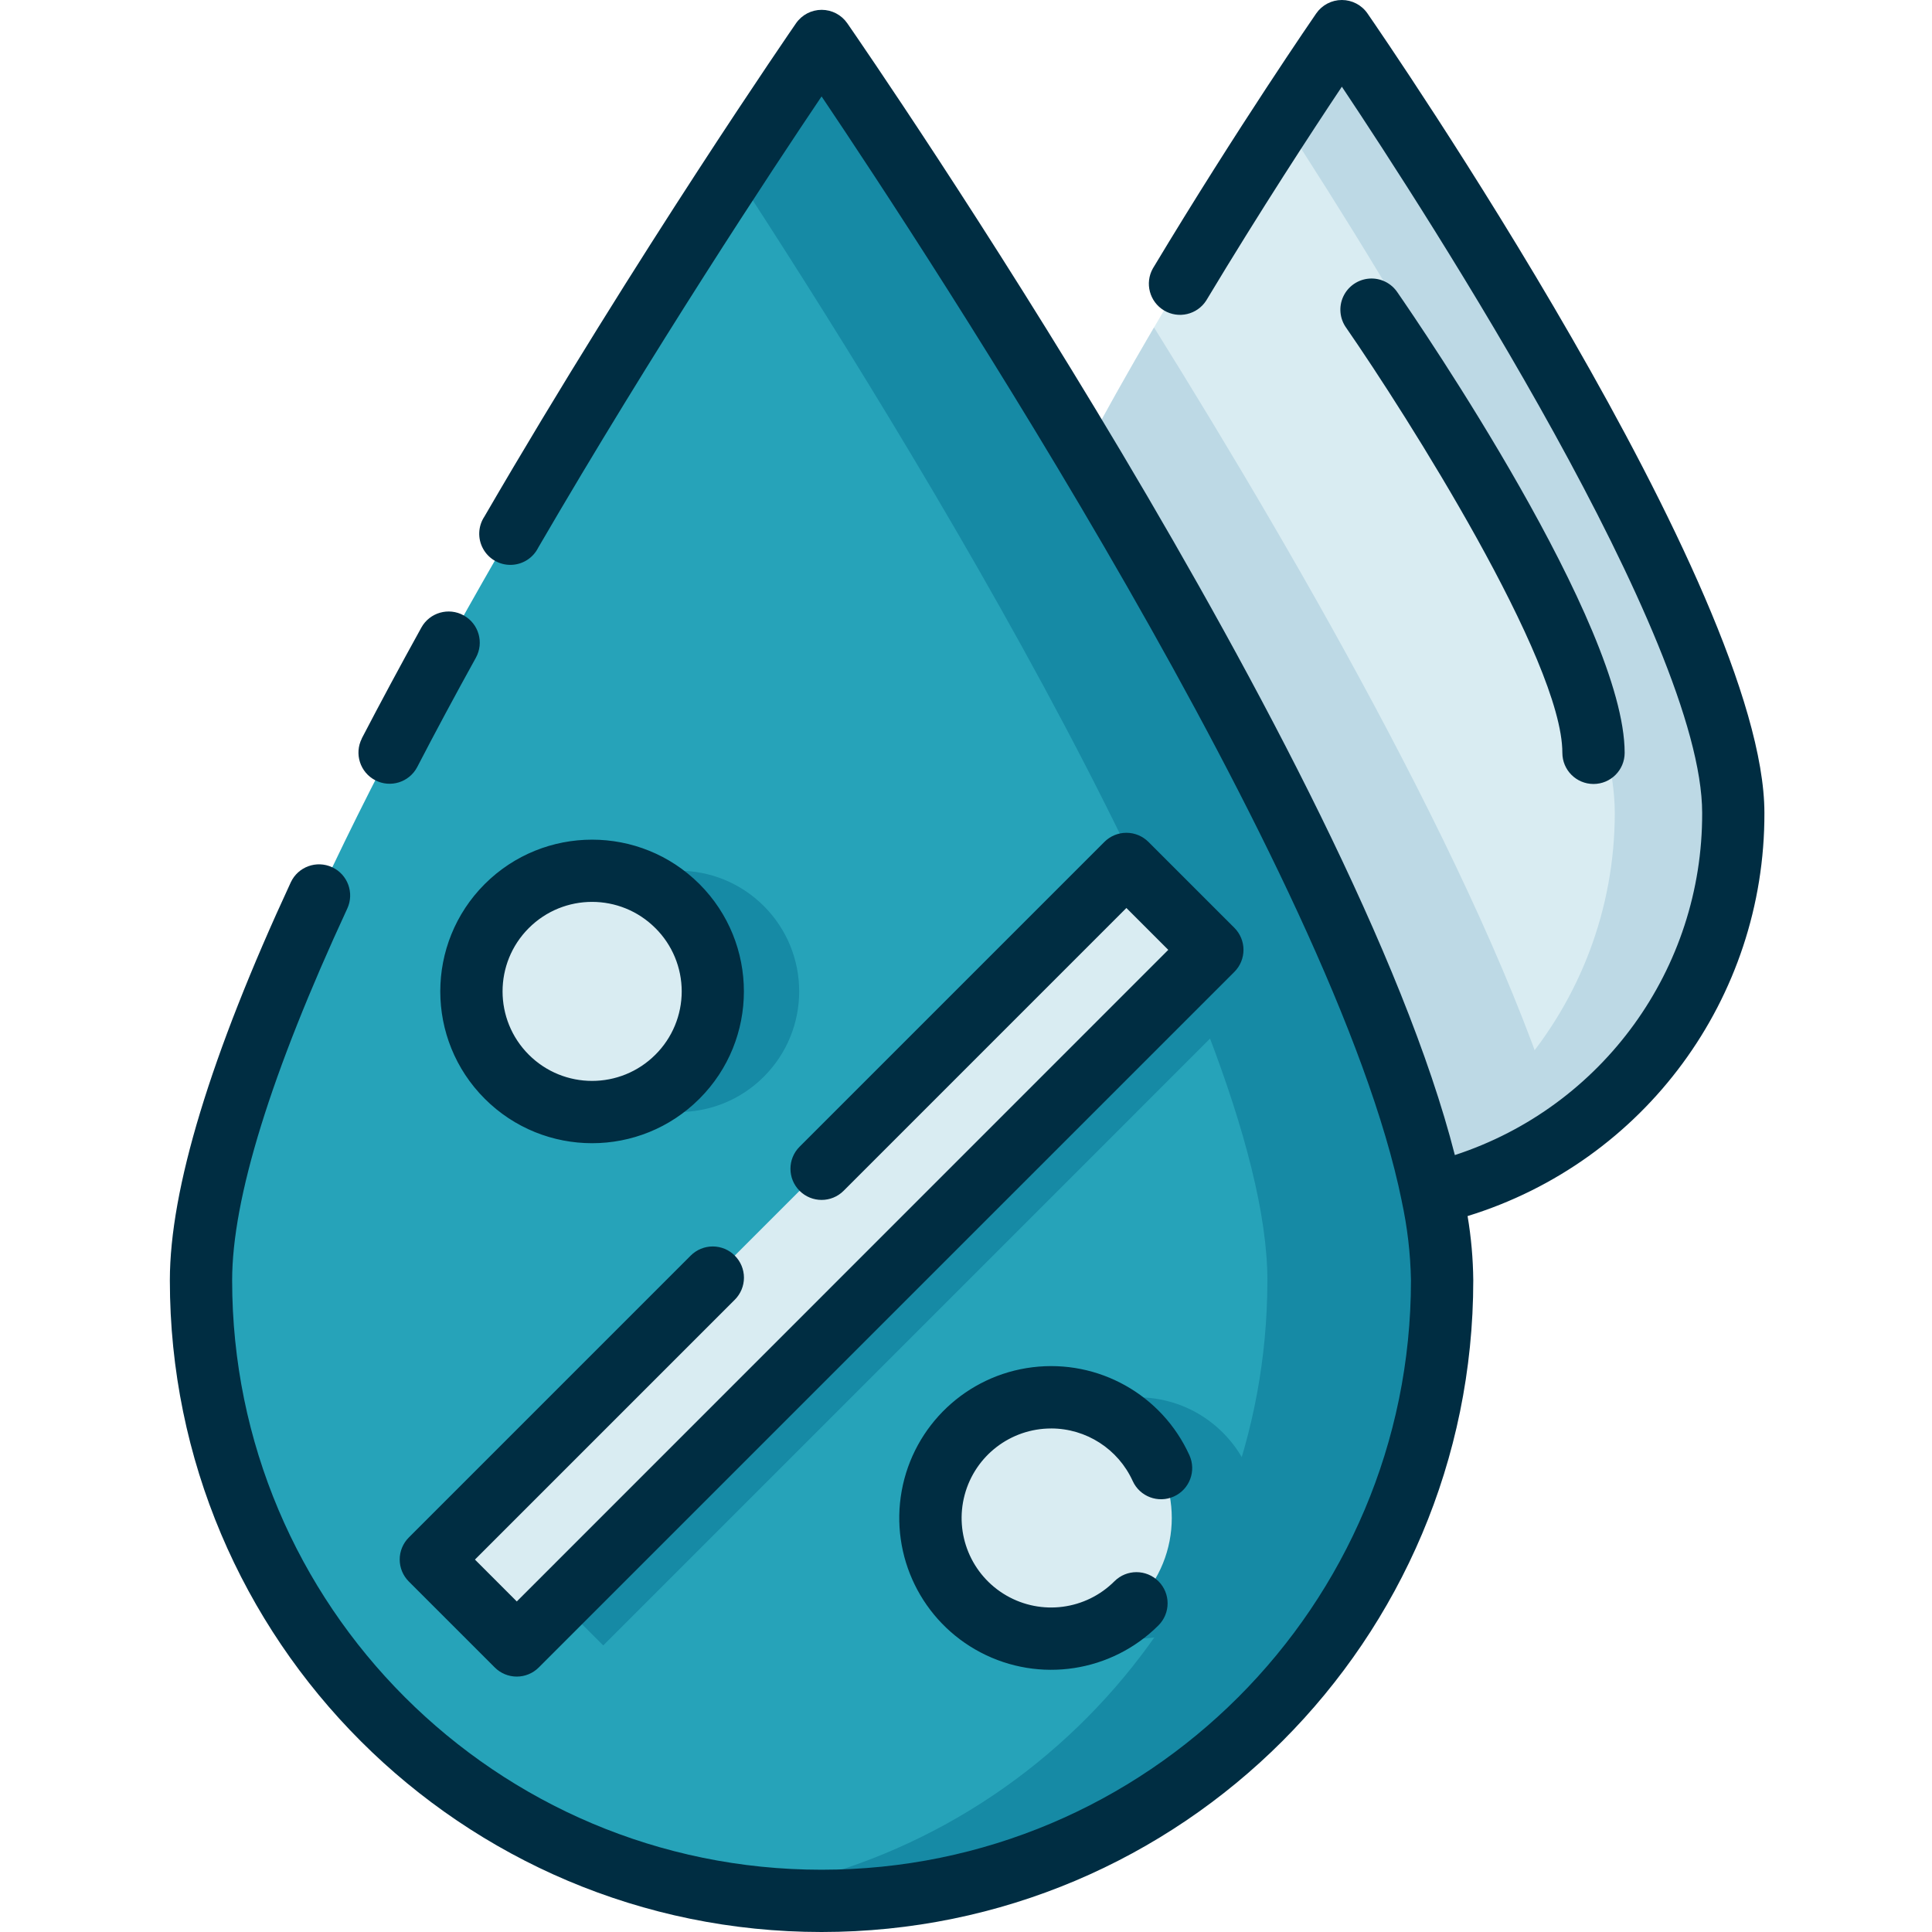
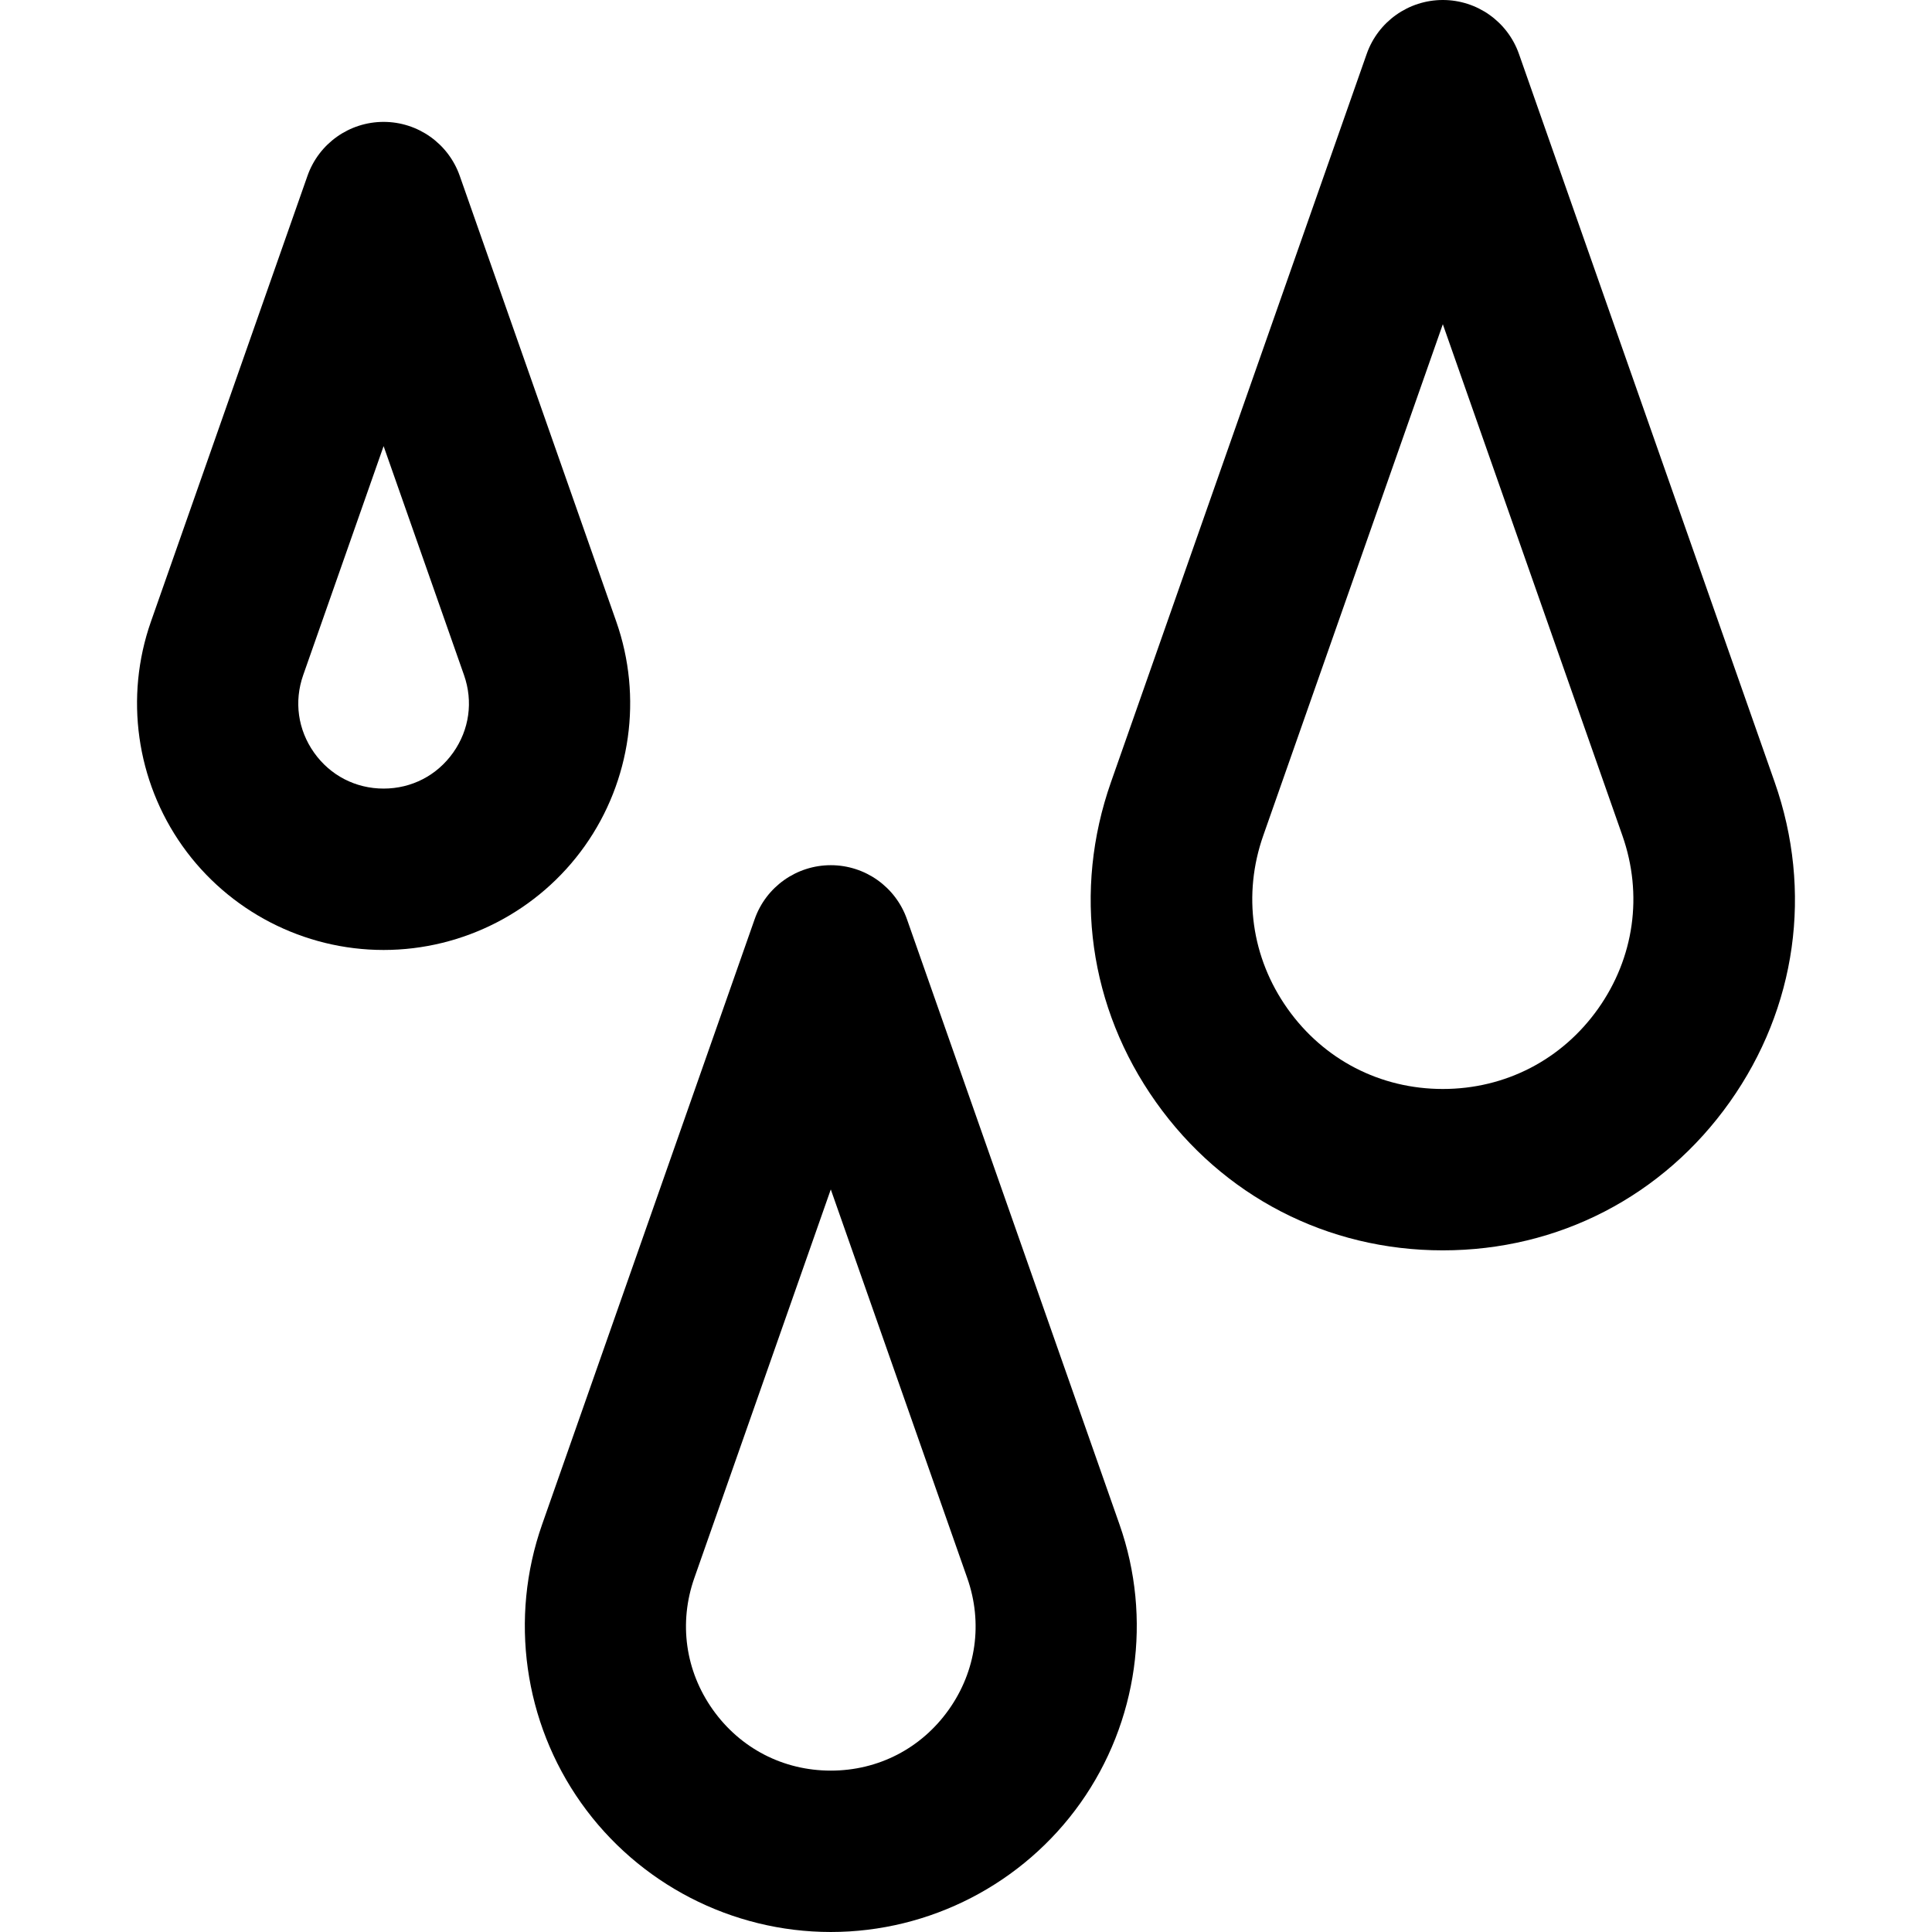
- <svg xmlns="http://www.w3.org/2000/svg" height="434pt" viewBox="-38 0 434 434.168" width="434pt">
-   <path d="m351.422 182.688c.211 31.57-16.508 60.836-43.816 76.68-27.305 15.848-61.008 15.848-88.312 0-27.305-15.844-44.027-45.109-43.812-76.68 0-48.582 87.973-175.688 87.973-175.688s87.969 127.098 87.969 175.688zm0 0" fill="#d9ecf2" />
-   <path d="m263.449 6.992s-5.312 7.695-13.312 19.961c24.586 37.734 74.66 119.066 74.66 155.734-.012 43.441-31.723 80.375-74.66 86.961 25.355 3.859 51.137-3.527 70.598-20.238 19.461-16.707 30.664-41.074 30.688-66.723 0-48.59-87.973-175.695-87.973-175.695zm0 0" fill="#bdd9e5" />
-   <path d="m221.258 73.594c-22.57 38.512-45.762 84.141-45.762 109.086.004 32.641 18.074 62.594 46.949 77.812s63.801 13.199 90.727-5.246c-15.176-52.742-58.602-128.223-91.914-181.652zm0 0" fill="#bdd9e5" />
-   <path d="m286.004 287.727c0 77.02-62.438 139.457-139.457 139.457s-139.453-62.438-139.453-139.457c0-77.02 139.453-278.512 139.453-278.512s139.457 201.473 139.457 278.512zm0 0" fill="#26a3b9" />
-   <g fill="#168aa5">
-     <path d="m234.48 194.148 19.305 19.309-156.309 156.309-19.309-19.305zm0 0" />
-     <path d="m133.57 203.613c10.59 10.59 10.59 27.758 0 38.348-10.59 10.59-27.758 10.59-38.348 0-10.59-10.59-10.59-27.758 0-38.348 10.59-10.59 27.758-10.59 38.348 0zm0 0" />
-     <path d="m236.727 321.953c10.59 10.59 10.59 27.758 0 38.348-10.59 10.59-27.758 10.59-38.348 0-10.59-10.59-10.59-27.758 0-38.348s27.758-10.59 38.348 0zm0 0" />
-     <path d="m146.547 9.215s-7.77 11.23-19.633 29.391c38.398 58.801 119.816 190.277 119.816 249.121-.008 69.426-51.082 128.273-119.812 138.055 40.012 5.719 80.535-6.211 111.062-32.703 30.527-26.492 48.051-64.93 48.023-105.352 0-77.039-139.457-278.512-139.457-278.512zm0 0" />
+ <svg xmlns="http://www.w3.org/2000/svg" version="1.1" id="Capa_1" x="0px" y="0px" viewBox="0 0 359.145 359.145" style="enable-background:new 0 0 359.145 359.145;" xml:space="preserve">
+   <g>
+     <path d="M329.897,145.391L282.363,10.03C280.253,4.021,274.579,0,268.21,0s-12.043,4.021-14.152,10.03l-47.534,135.36   c-7.117,20.267-4.075,41.941,8.346,59.467c12.42,17.524,31.861,27.575,53.341,27.575s40.923-10.051,53.343-27.576   C333.973,187.332,337.014,165.657,329.897,145.391z M297.077,187.51c-6.722,9.483-17.242,14.923-28.866,14.923   c-11.623,0-22.144-5.438-28.865-14.922c-6.721-9.484-8.367-21.214-4.517-32.181l33.382-95.059l33.382,95.059   C305.443,166.298,303.797,178.026,297.077,187.51z" />
+     <path d="M168.592,170.863c-2.109-6.009-7.784-10.03-14.152-10.03s-12.043,4.021-14.152,10.03l-39.521,112.545   c-6.102,17.375-3.388,36.718,7.26,51.742c10.648,15.024,27.999,23.994,46.414,23.994s35.766-8.97,46.414-23.994   c10.647-15.024,13.361-34.367,7.26-51.742L168.592,170.863z M176.377,317.804c-5.108,7.207-13.104,11.341-21.938,11.341   s-16.829-4.134-21.938-11.341c-5.107-7.207-6.358-16.121-3.432-24.456l25.369-72.242l25.369,72.242   C182.736,301.683,181.485,310.597,176.377,317.804z" />
+     <path d="M108.712,157.256c8.581-12.107,10.769-27.695,5.852-41.697L85.462,32.688c-2.109-6.009-7.784-10.03-14.152-10.03   s-12.043,4.021-14.152,10.03l-29.102,82.871c-4.917,14.002-2.729,29.59,5.852,41.697c8.58,12.107,22.563,19.336,37.402,19.336   S100.132,169.363,108.712,157.256z M84.237,139.909c-3.01,4.247-7.722,6.683-12.927,6.683s-9.917-2.436-12.927-6.683   s-3.747-9.5-2.022-14.411L71.31,82.93l14.949,42.568C87.984,130.409,87.246,135.662,84.237,139.909z" />
  </g>
-   <path d="m215.055 194.148 19.305 19.305-156.309 156.312-19.309-19.309zm0 0" fill="#d9ecf2" />
-   <path d="m114.145 203.613c10.59 10.59 10.59 27.762 0 38.348-10.59 10.59-27.758 10.59-38.348 0-10.59-10.586-10.59-27.758 0-38.348 10.59-10.586 27.758-10.586 38.348 0zm0 0" fill="#d9ecf2" />
-   <path d="m217.301 321.953c10.59 10.59 10.59 27.758 0 38.348-10.59 10.59-27.758 10.59-38.348 0-10.59-10.59-10.59-27.758 0-38.348s27.758-10.59 38.348 0zm0 0" fill="#d9ecf2" />
-   <path d="m43.215 165.949c4.125-7.926 8.629-16.309 13.391-24.918 1.871-3.383 6.129-4.609 9.512-2.738 3.383 1.871 4.609 6.133 2.738 9.516-4.699 8.5-9.148 16.777-13.199 24.602-1.801 3.395-6.004 4.703-9.414 2.93-3.41-1.773-4.754-5.965-3.008-9.391zm-6.66 28.938c-3.504-1.625-7.668-.105-9.297 3.402-18.035 38.914-27.172 69.004-27.172 89.422 0 80.887 65.57 146.457 146.453 146.457 80.887 0 146.457-65.57 146.457-146.457-.047-4.836-.473-9.66-1.277-14.43 39.746-12.234 66.82-49.008 66.703-90.594 0-50.195-85.574-174.398-89.203-179.672-1.305-1.887-3.457-3.016-5.754-3.016s-4.449 1.129-5.758 3.016c-.172.254-17.598 25.488-36.715 57.312-1.855 3.305-.746 7.48 2.5 9.43 3.25 1.949 7.461.961 9.5-2.23 12.281-20.438 23.844-38.113 30.473-48.043 19.375 29.023 80.969 124.34 80.969 163.199.117 34.973-22.332 66.031-55.578 76.891-22.723-89.16-131.395-246.914-136.535-254.348-1.309-1.887-3.461-3.016-5.758-3.016s-4.449 1.129-5.758 3.016c-.348.512-35.418 51.293-70.023 110.848-1.441 2.164-1.562 4.949-.312 7.23 1.246 2.281 3.656 3.684 6.258 3.637 2.602-.043 4.961-1.527 6.129-3.852 26.066-44.801 52.371-84.617 63.688-101.422 24.02 35.691 115.543 175.129 130.367 248.184v.035c1.273 5.863 1.973 11.836 2.082 17.832 0 73.156-59.301 132.457-132.457 132.457-73.152 0-132.453-59.301-132.453-132.457 0-18.375 8.707-46.48 25.875-83.543 1.621-3.504.102-7.66-3.402-9.289zm90.48 87.273c-1.312-1.312-3.094-2.051-4.949-2.051-1.855 0-3.637.738-4.949 2.051l-63.344 63.348c-1.316 1.312-2.055 3.094-2.055 4.949 0 1.859.738 3.641 2.055 4.953l19.305 19.305c1.312 1.316 3.09 2.055 4.949 2.055 1.855 0 3.637-.738 4.949-2.055l156.312-156.309c1.312-1.312 2.051-3.094 2.051-4.953 0-1.855-.738-3.637-2.051-4.949l-19.309-19.305c-1.312-1.312-3.094-2.051-4.949-2.051-1.859 0-3.637.738-4.949 2.051l-68.5 68.5c-2.734 2.734-2.734 7.168 0 9.902 2.734 2.734 7.164 2.734 9.898 0l63.547-63.555 9.41 9.41-146.402 146.43-9.406-9.41 58.398-58.398c1.316-1.316 2.055-3.102 2.055-4.961-.004-1.859-.746-3.641-2.066-4.953zm-7.938-83.492c13.32 13.324 13.32 34.926 0 48.246-13.324 13.324-34.926 13.324-48.25 0-13.32-13.32-13.32-34.922 0-48.246 13.332-13.301 34.918-13.301 48.25 0zm-9.902 9.902c-7.855-7.859-20.59-7.859-28.449-.004-7.855 7.859-7.855 20.594 0 28.449 7.859 7.855 20.594 7.855 28.449 0 3.789-3.766 5.918-8.883 5.918-14.227 0-5.34-2.129-10.461-5.918-14.223zm88.93 112.438c7.895.004 15.059 4.617 18.332 11.801 1.594 3.52 5.742 5.082 9.266 3.484 3.52-1.594 5.082-5.742 3.484-9.266-6.164-13.594-20.445-21.602-35.262-19.773-14.812 1.828-26.719 13.074-29.391 27.762-2.668 14.684 4.516 29.402 17.734 36.328 13.223 6.93 29.41 4.461 39.969-6.09 2.73-2.734 2.73-7.168 0-9.902-2.734-2.734-7.168-2.734-9.902 0-6.438 6.438-16.398 7.75-24.281 3.199-7.887-4.555-11.73-13.836-9.371-22.629 2.355-8.793 10.324-14.91 19.43-14.91zm121.891-144.828c3.867 0 7-3.133 7-7 0-28.859-45.828-95.91-51.051-103.461-1.402-2.109-3.836-3.301-6.359-3.109-2.527.191-4.754 1.734-5.824 4.031-1.066 2.297-.809 4.992.676 7.047 13.504 19.52 48.559 74.738 48.559 95.492 0 3.867 3.133 7 7 7zm0 0" fill="#002d42" />
+   <g>
+ </g>
+   <g>
+ </g>
+   <g>
+ </g>
+   <g>
+ </g>
+   <g>
+ </g>
+   <g>
+ </g>
+   <g>
+ </g>
+   <g>
+ </g>
+   <g>
+ </g>
+   <g>
+ </g>
+   <g>
+ </g>
+   <g>
+ </g>
+   <g>
+ </g>
+   <g>
+ </g>
+   <g>
+ </g>
</svg>
